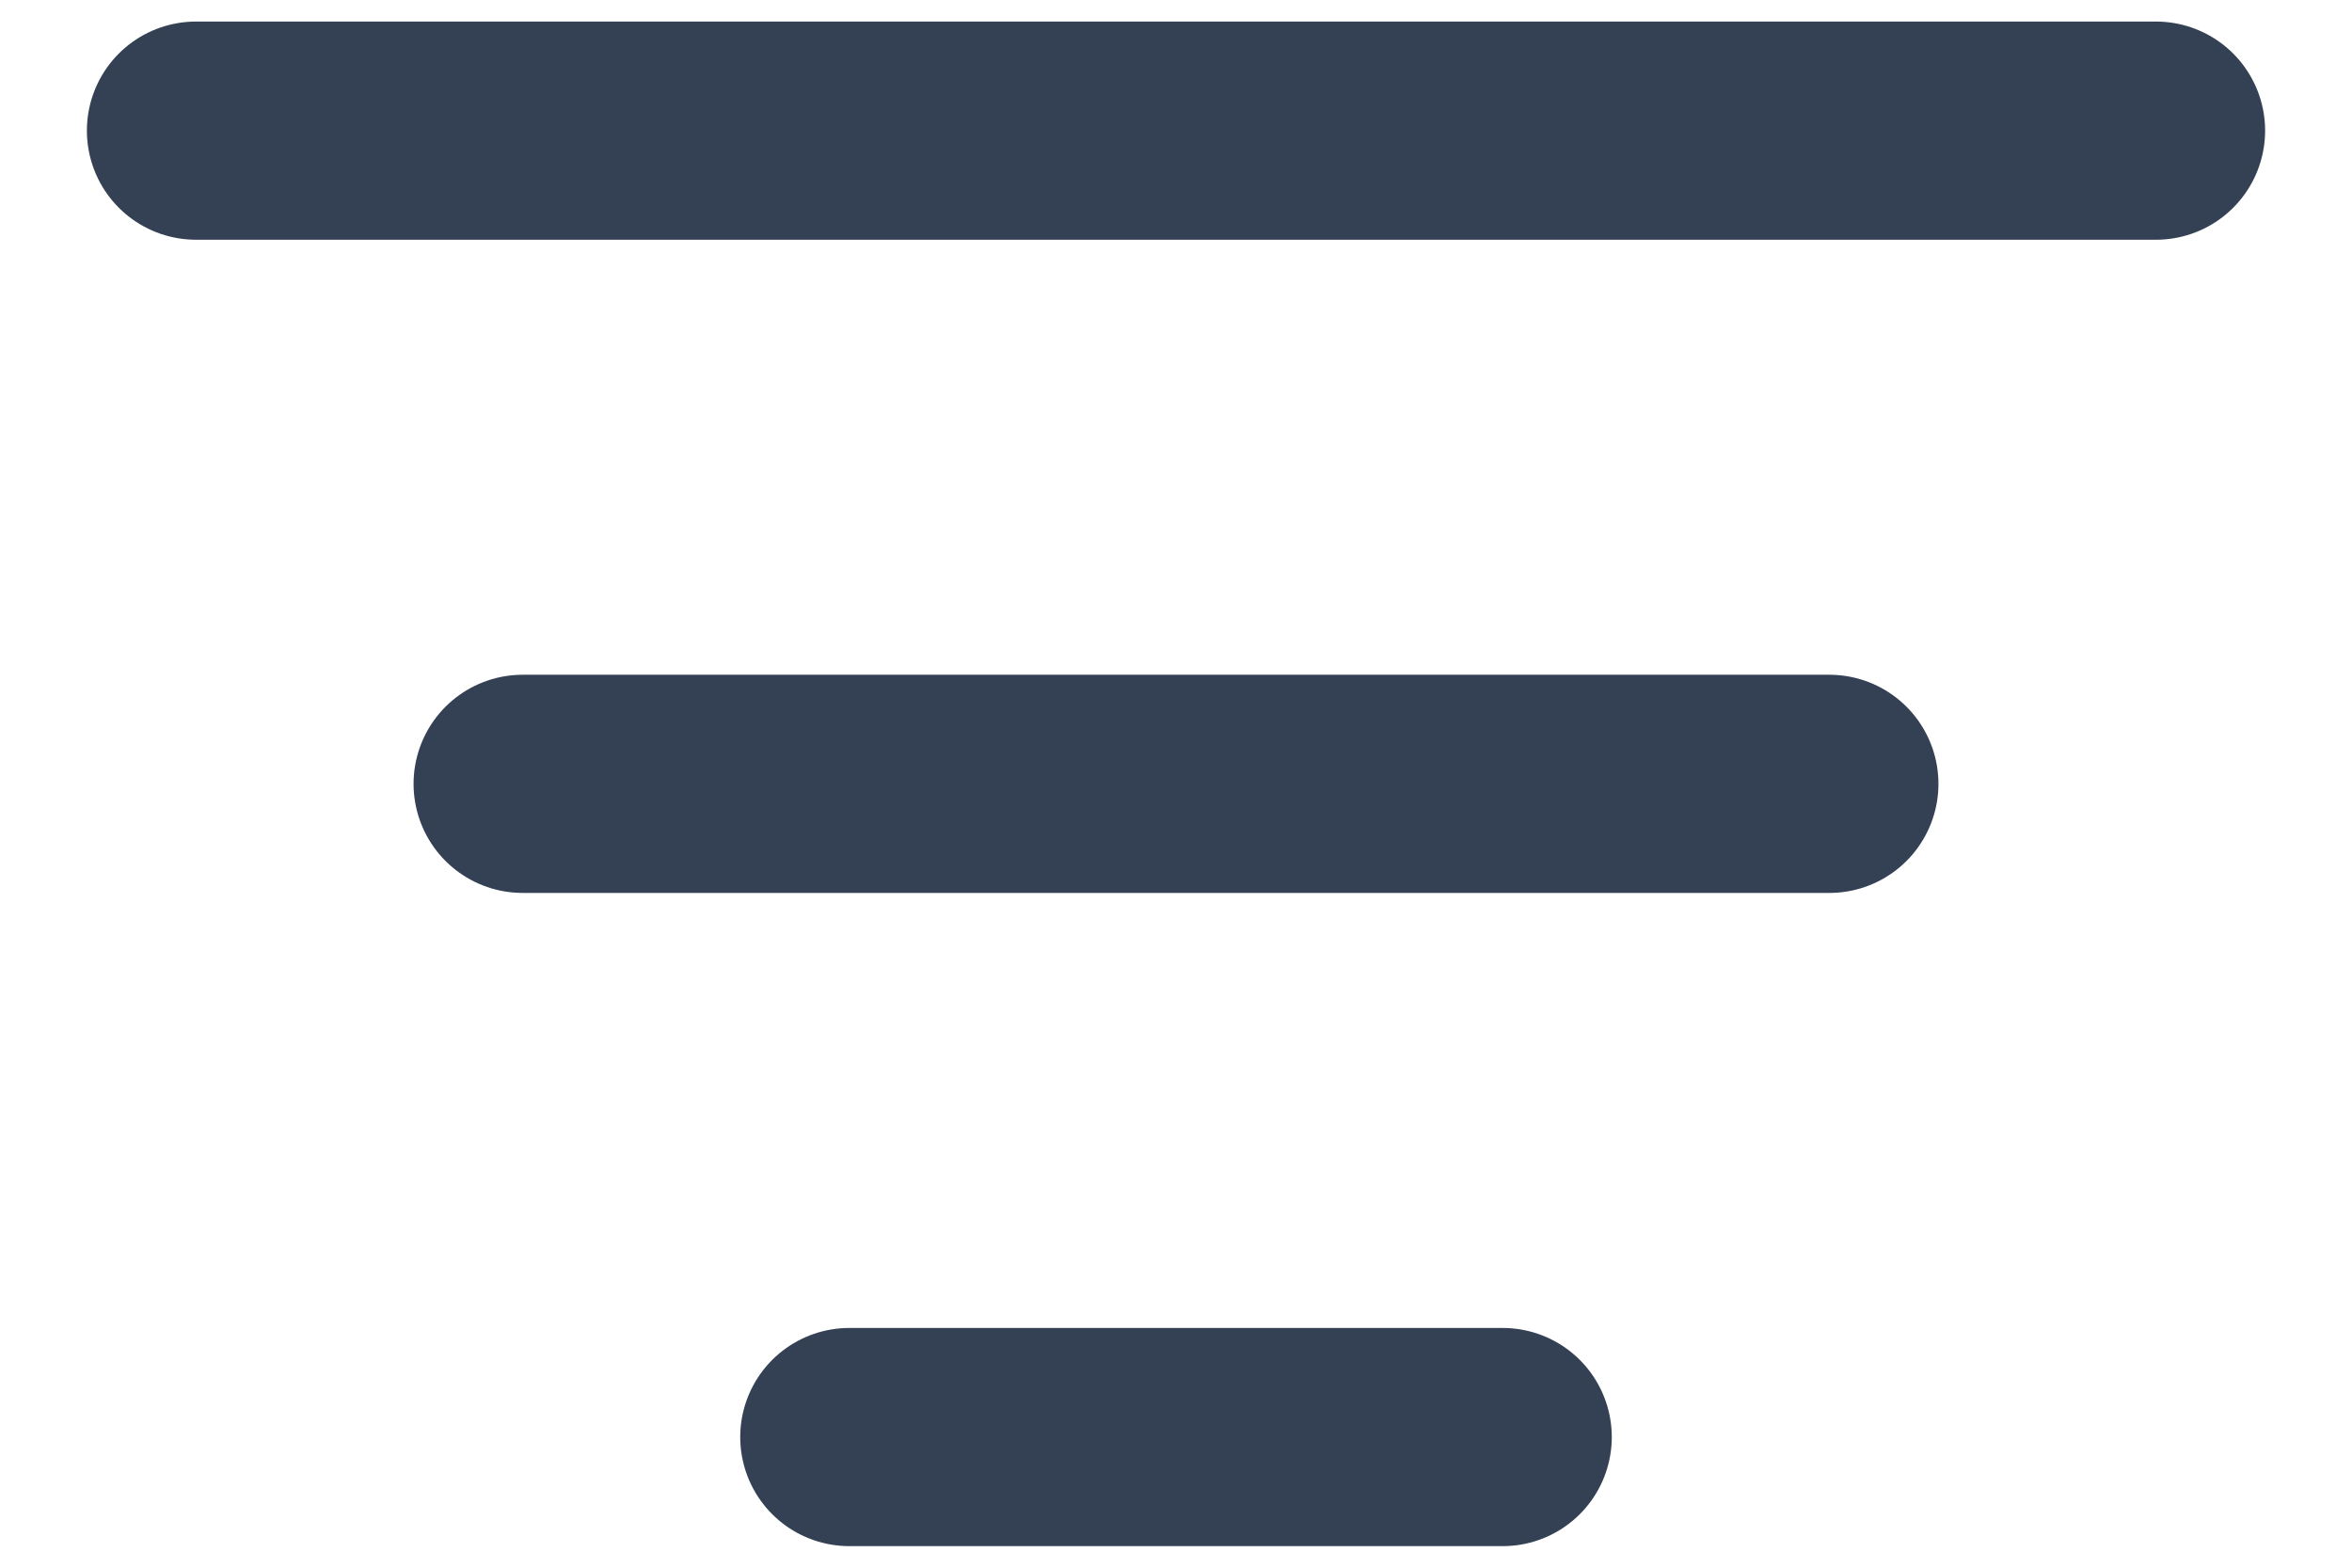
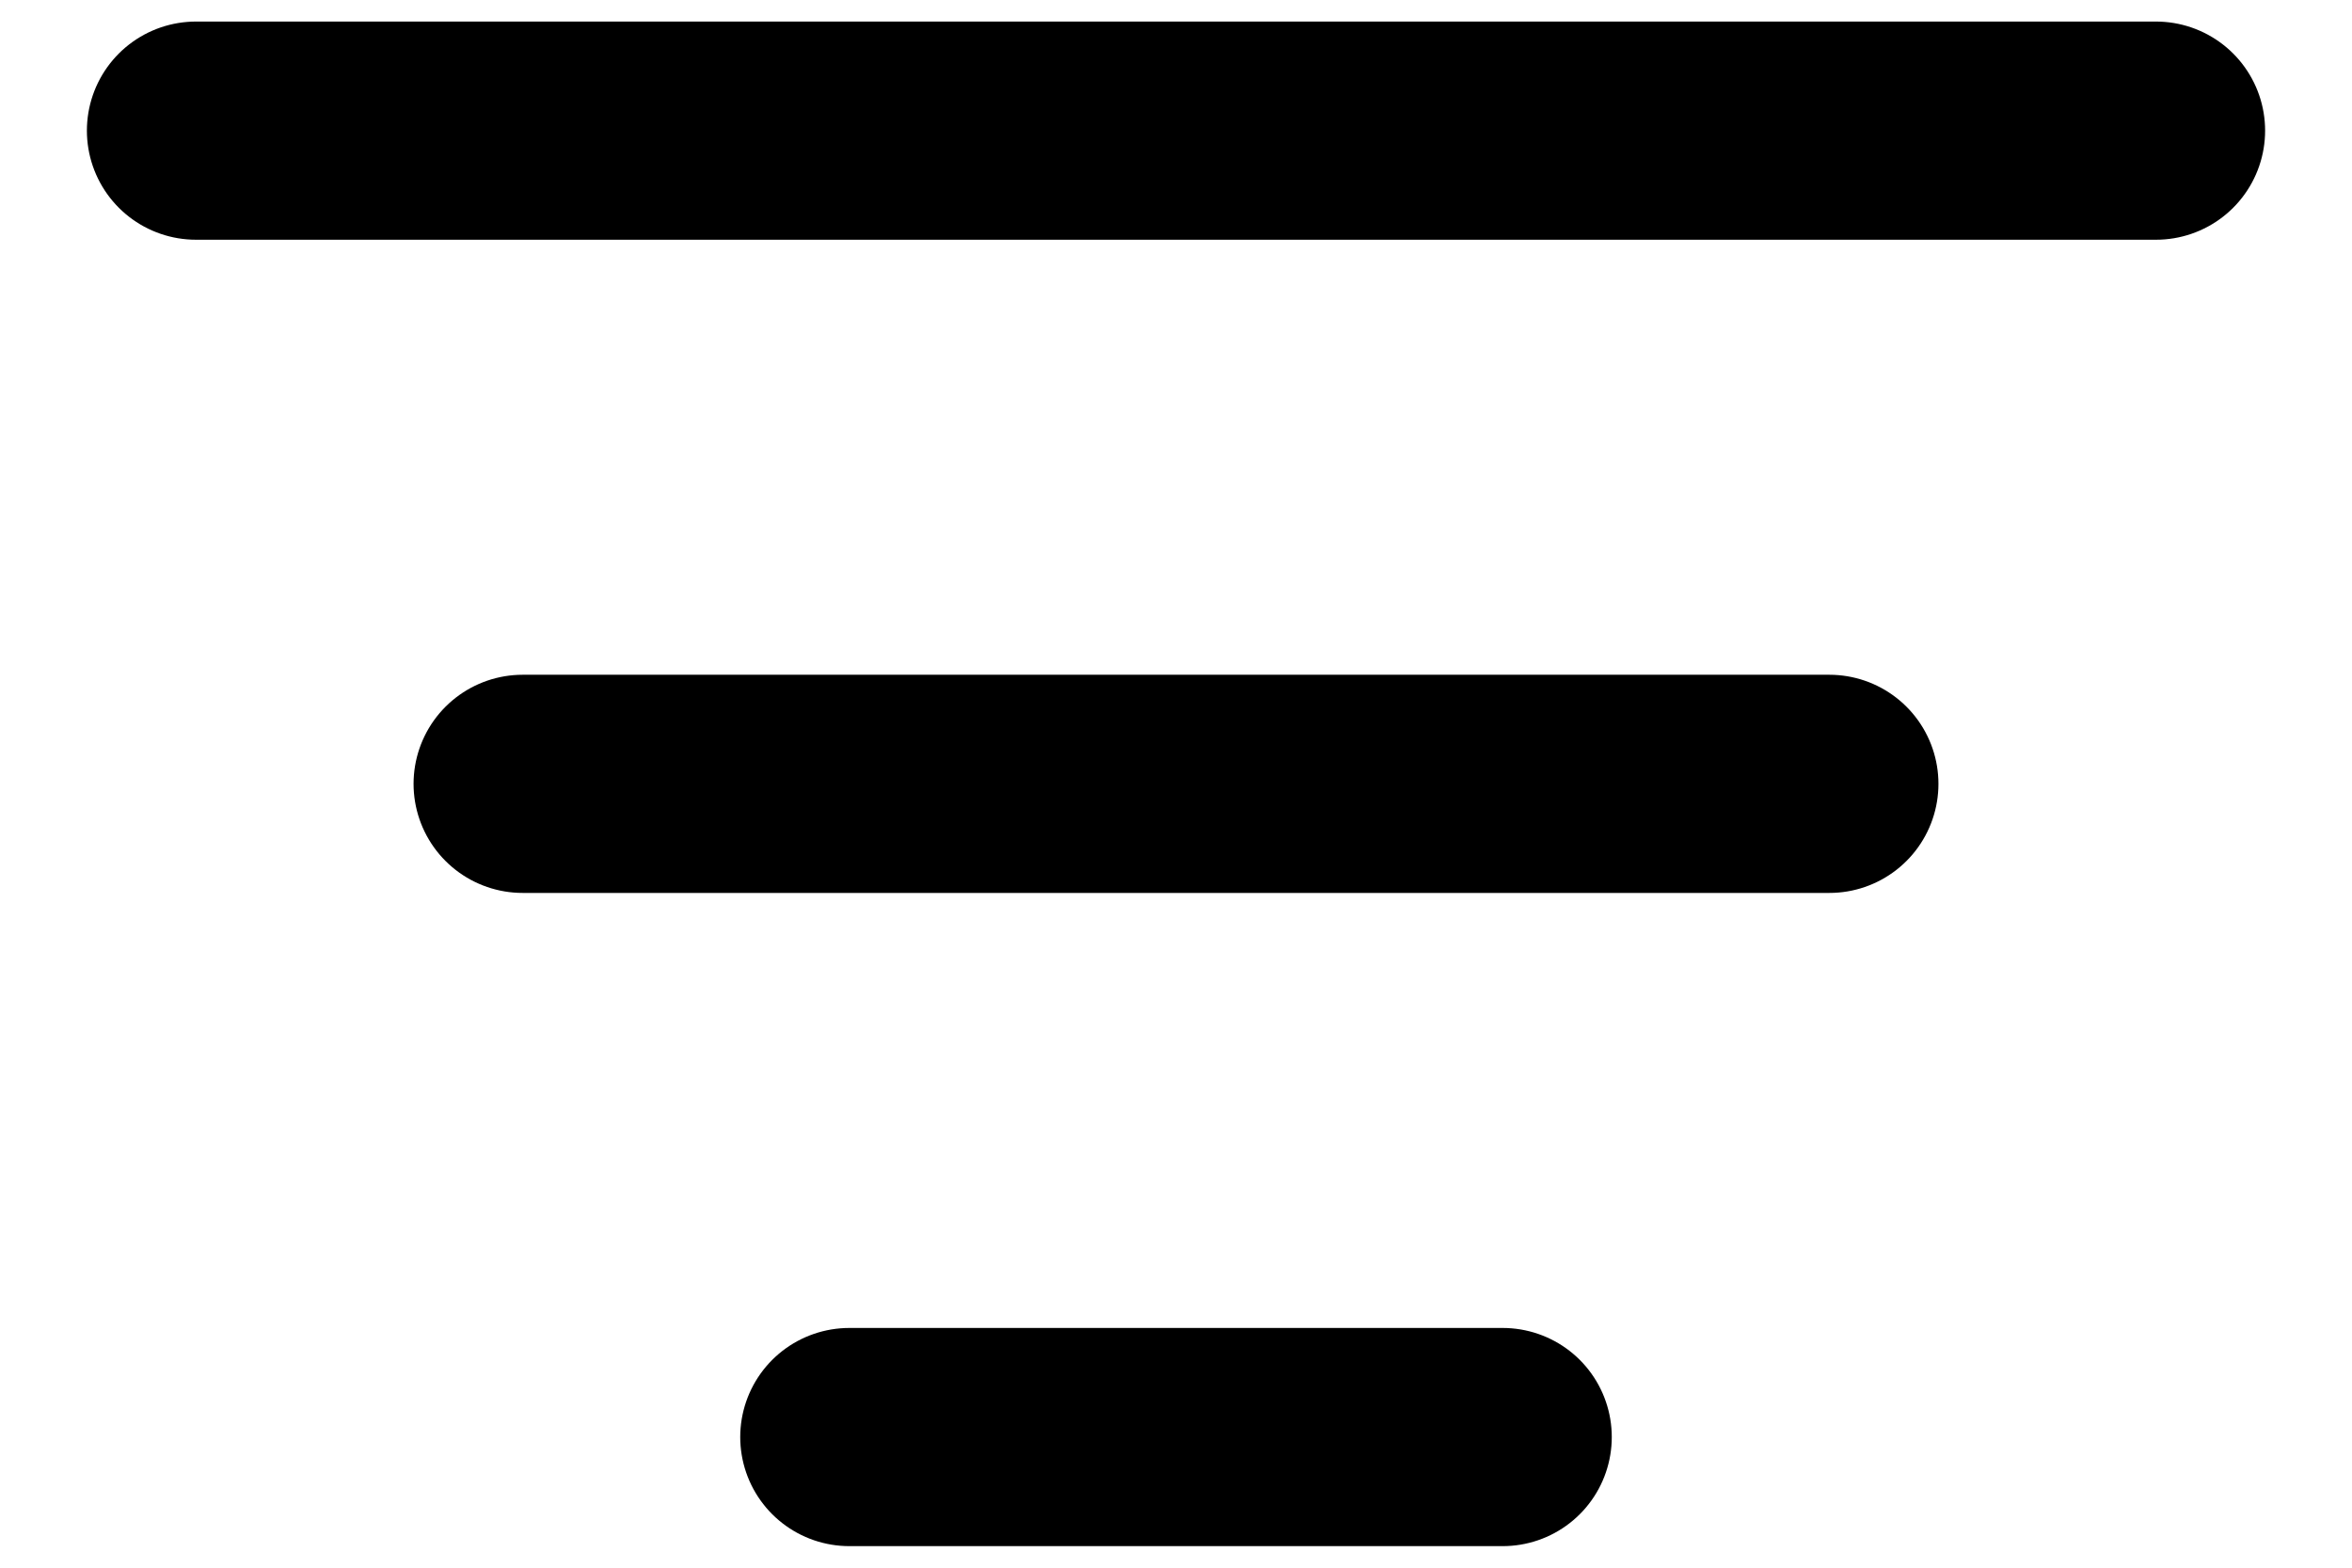
<svg xmlns="http://www.w3.org/2000/svg" width="18" height="12" viewBox="0 0 18 12" fill="none">
-   <path d="M4 6H14M1.5 1H16.5M6.5 11H11.5" stroke="#344054" stroke-width="1.67" stroke-linecap="round" stroke-linejoin="round" />
+   <path d="M4 6H14M1.5 1H16.5M6.5 11H11.5" stroke="currentColor" stroke-width="1.67" stroke-linecap="round" stroke-linejoin="round" />
</svg>
